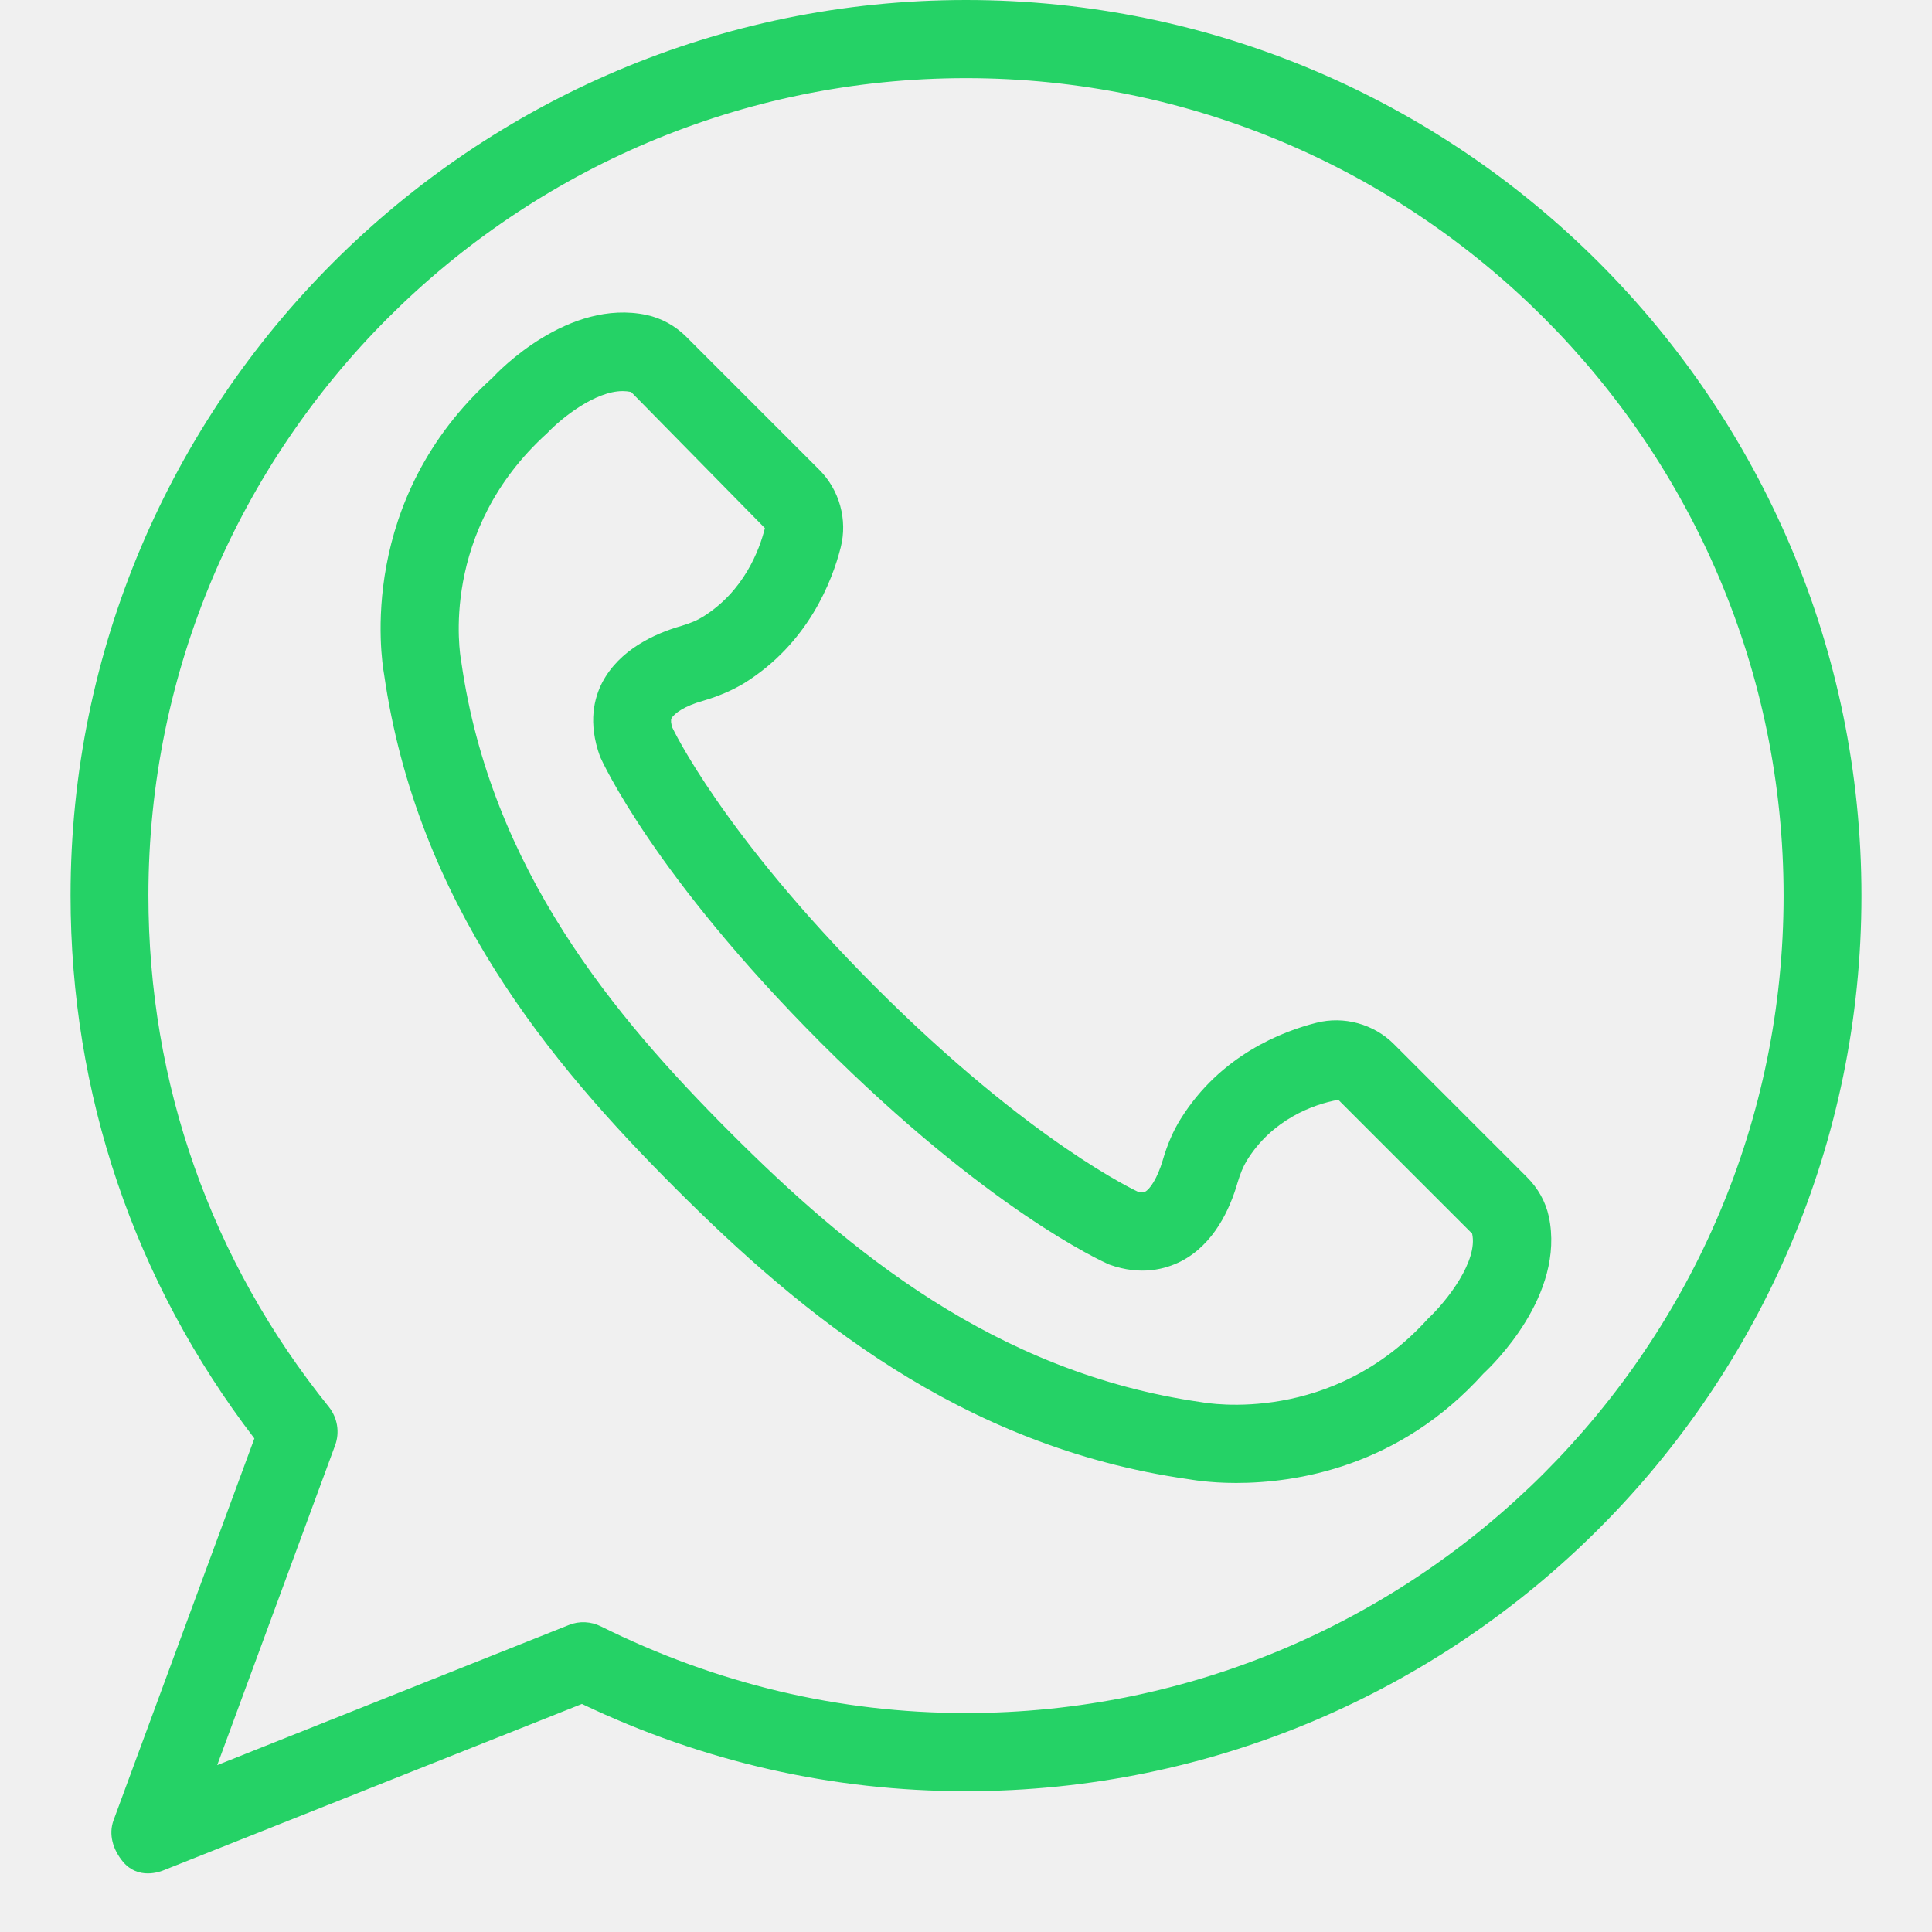
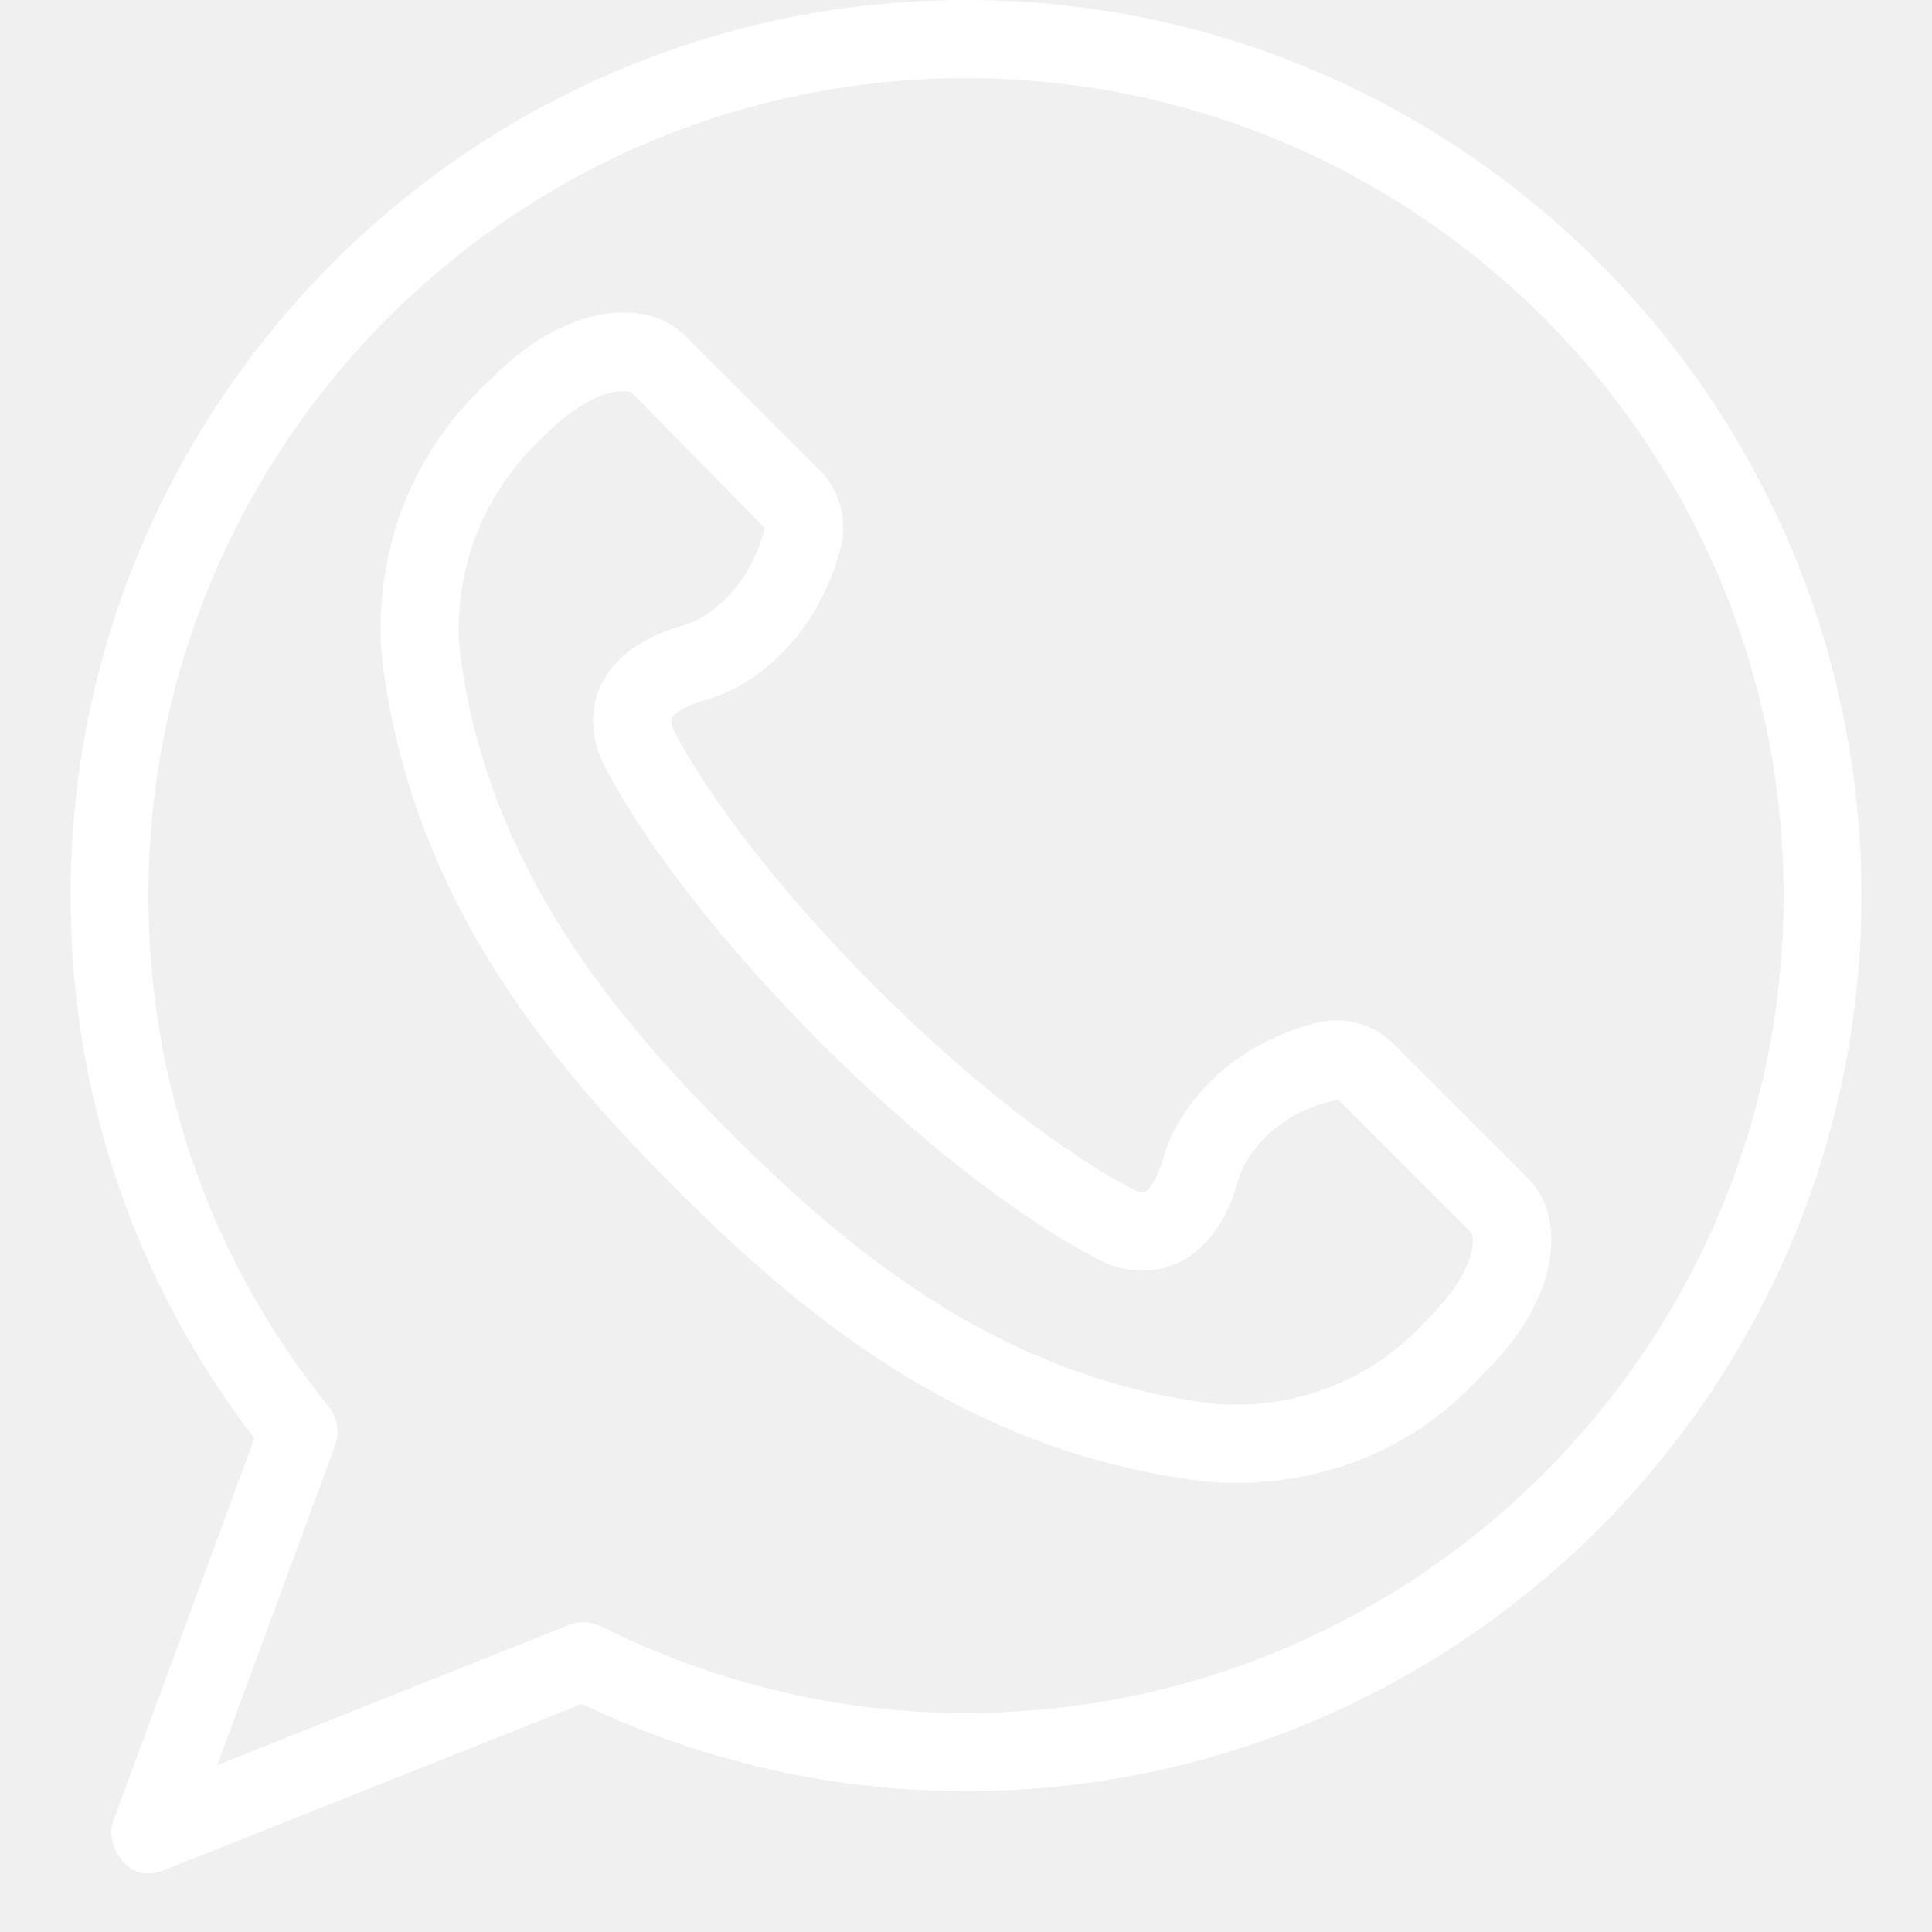
<svg xmlns="http://www.w3.org/2000/svg" width="1200pt" height="1200pt" version="1.1" viewBox="0 0 1200 1200">
-   <g fill="#25d266">
+   <g fill="white">
    <path d="m600 0c-306.73 0-556.18 249.45-556.18 556.18 0 123.27 39.453 239.64 114.18 337.27l-87.453 237.09c-3.273 8.91-0.363 18.363 5.816 25.816 9.453 11.273 22.91 6.363 25.816 5.09l259.27-103.09c75.453 36 155.64 54.184 238.55 54.184 306.73 0 556.18-249.45 556.18-556.18 0-306.91-249.45-556.36-556.18-556.36zm0 1064c-78.91 0-155.09-18.184-226.73-53.816-6.184-3.09-13.453-3.453-19.816-0.91l-218.55 87.09 73.273-198.73c2.91-8 1.453-16.91-3.816-23.637-73.453-91.09-112.18-201.09-112.18-317.82 0-280 227.82-507.64 507.82-507.64s507.82 227.82 507.82 507.82c0 279.82-227.82 507.64-507.82 507.64z" />
    <path d="m962 755.64c-2-9.273-6.727-17.637-13.637-24.547l-82.547-82.547c-12.547-12.547-31.09-17.637-48.184-13.273-20.91 5.273-59.637 20-84.363 59.816-4.547 7.273-8.184 15.637-11.09 25.637-3.273 11.09-8 18-10.91 19.453-1.09 0.547-3.09 0.363-4.184 0.184-0.727-0.363-66.547-30.547-163.09-127.09-95.637-95.637-126.36-161.27-126.36-161.27-0.91-2.727-1.09-4.727-0.547-5.816 1.637-3.09 8.363-7.816 19.637-10.91 9.816-2.91 18.184-6.547 25.453-10.91 39.816-24.727 54.727-63.453 60-84.363 4.363-17.09-0.727-35.637-13.273-48.184l-82.547-82.547c-6.91-6.91-15.453-11.637-24.727-13.637-48.727-10.363-92.363 35.273-95.637 38.91-84.184 75.816-69.273 173.82-67.453 184.18 20.547 142.36 102.91 241.27 180.91 319.27s177.09 160.55 318.55 180.73c1.453 0.184 12.547 2.363 29.816 2.363 36.91 0 101.09-9.637 153.64-68 5.273-4.91 50.91-48.547 40.547-97.453zm-74.91 63.273c-59.637 66.184-136.55 52.727-140.91 52-128.55-18.363-220-94.91-292.36-167.27-72.363-72.363-148.91-163.82-167.27-292.36 0-0.363-0.184-0.727-0.184-1.09-0.547-3.273-14-80.184 53.637-141.27 8.547-9.09 29.637-26 46.727-26 1.816 0 3.453 0.184 5.273 0.547l83.09 84.547c-3.453 13.816-13.09 39.273-38.547 55.09-3.453 2.184-7.816 4-13.273 5.637-16.547 4.727-38.547 14.727-49.273 35.273-4.727 9.273-9.09 24.547-1.273 46 1.273 2.91 33.453 73.816 137.09 177.64 103.64 103.64 174.55 135.82 179.27 137.82 19.816 7.09 34.91 2.727 44.363-2 20.547-10.547 30.547-32.547 35.273-49.09 1.637-5.453 3.453-9.816 5.637-13.453 15.637-25.453 41.273-35.09 56.91-37.816l83.09 83.09c3.816 16.91-15.637 41.816-27.273 52.727z" />
  </g>
</svg>
